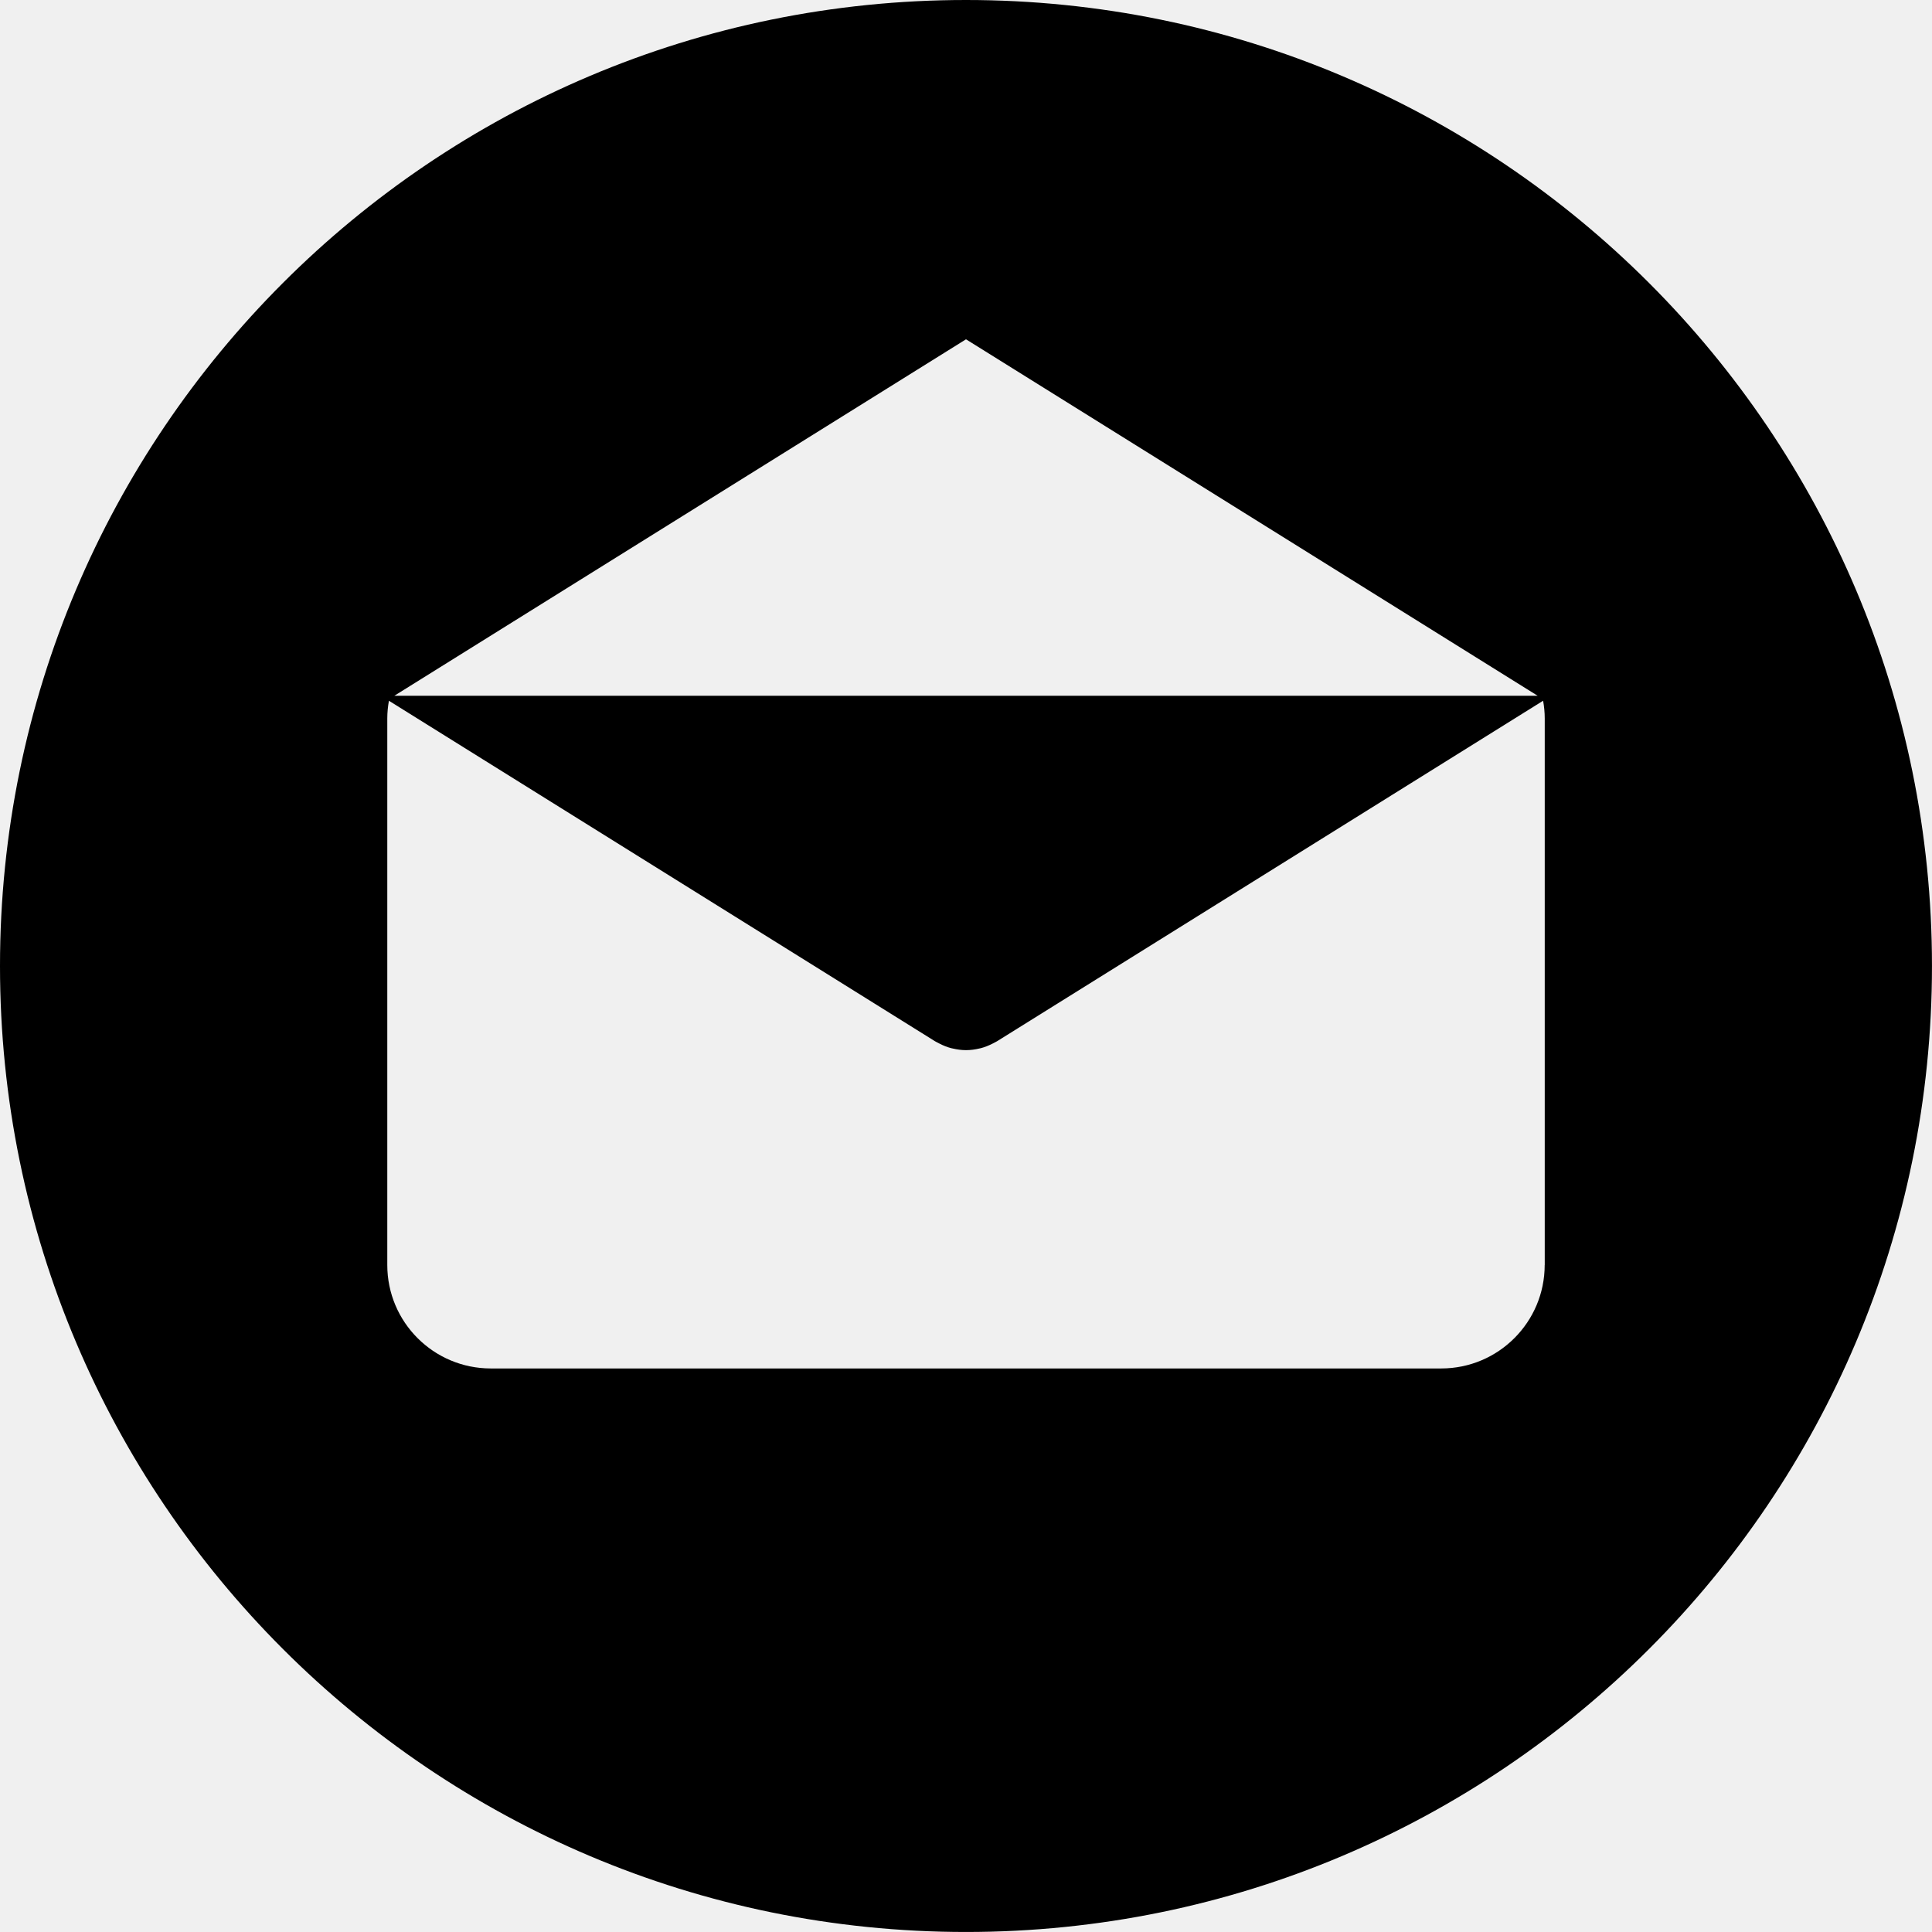
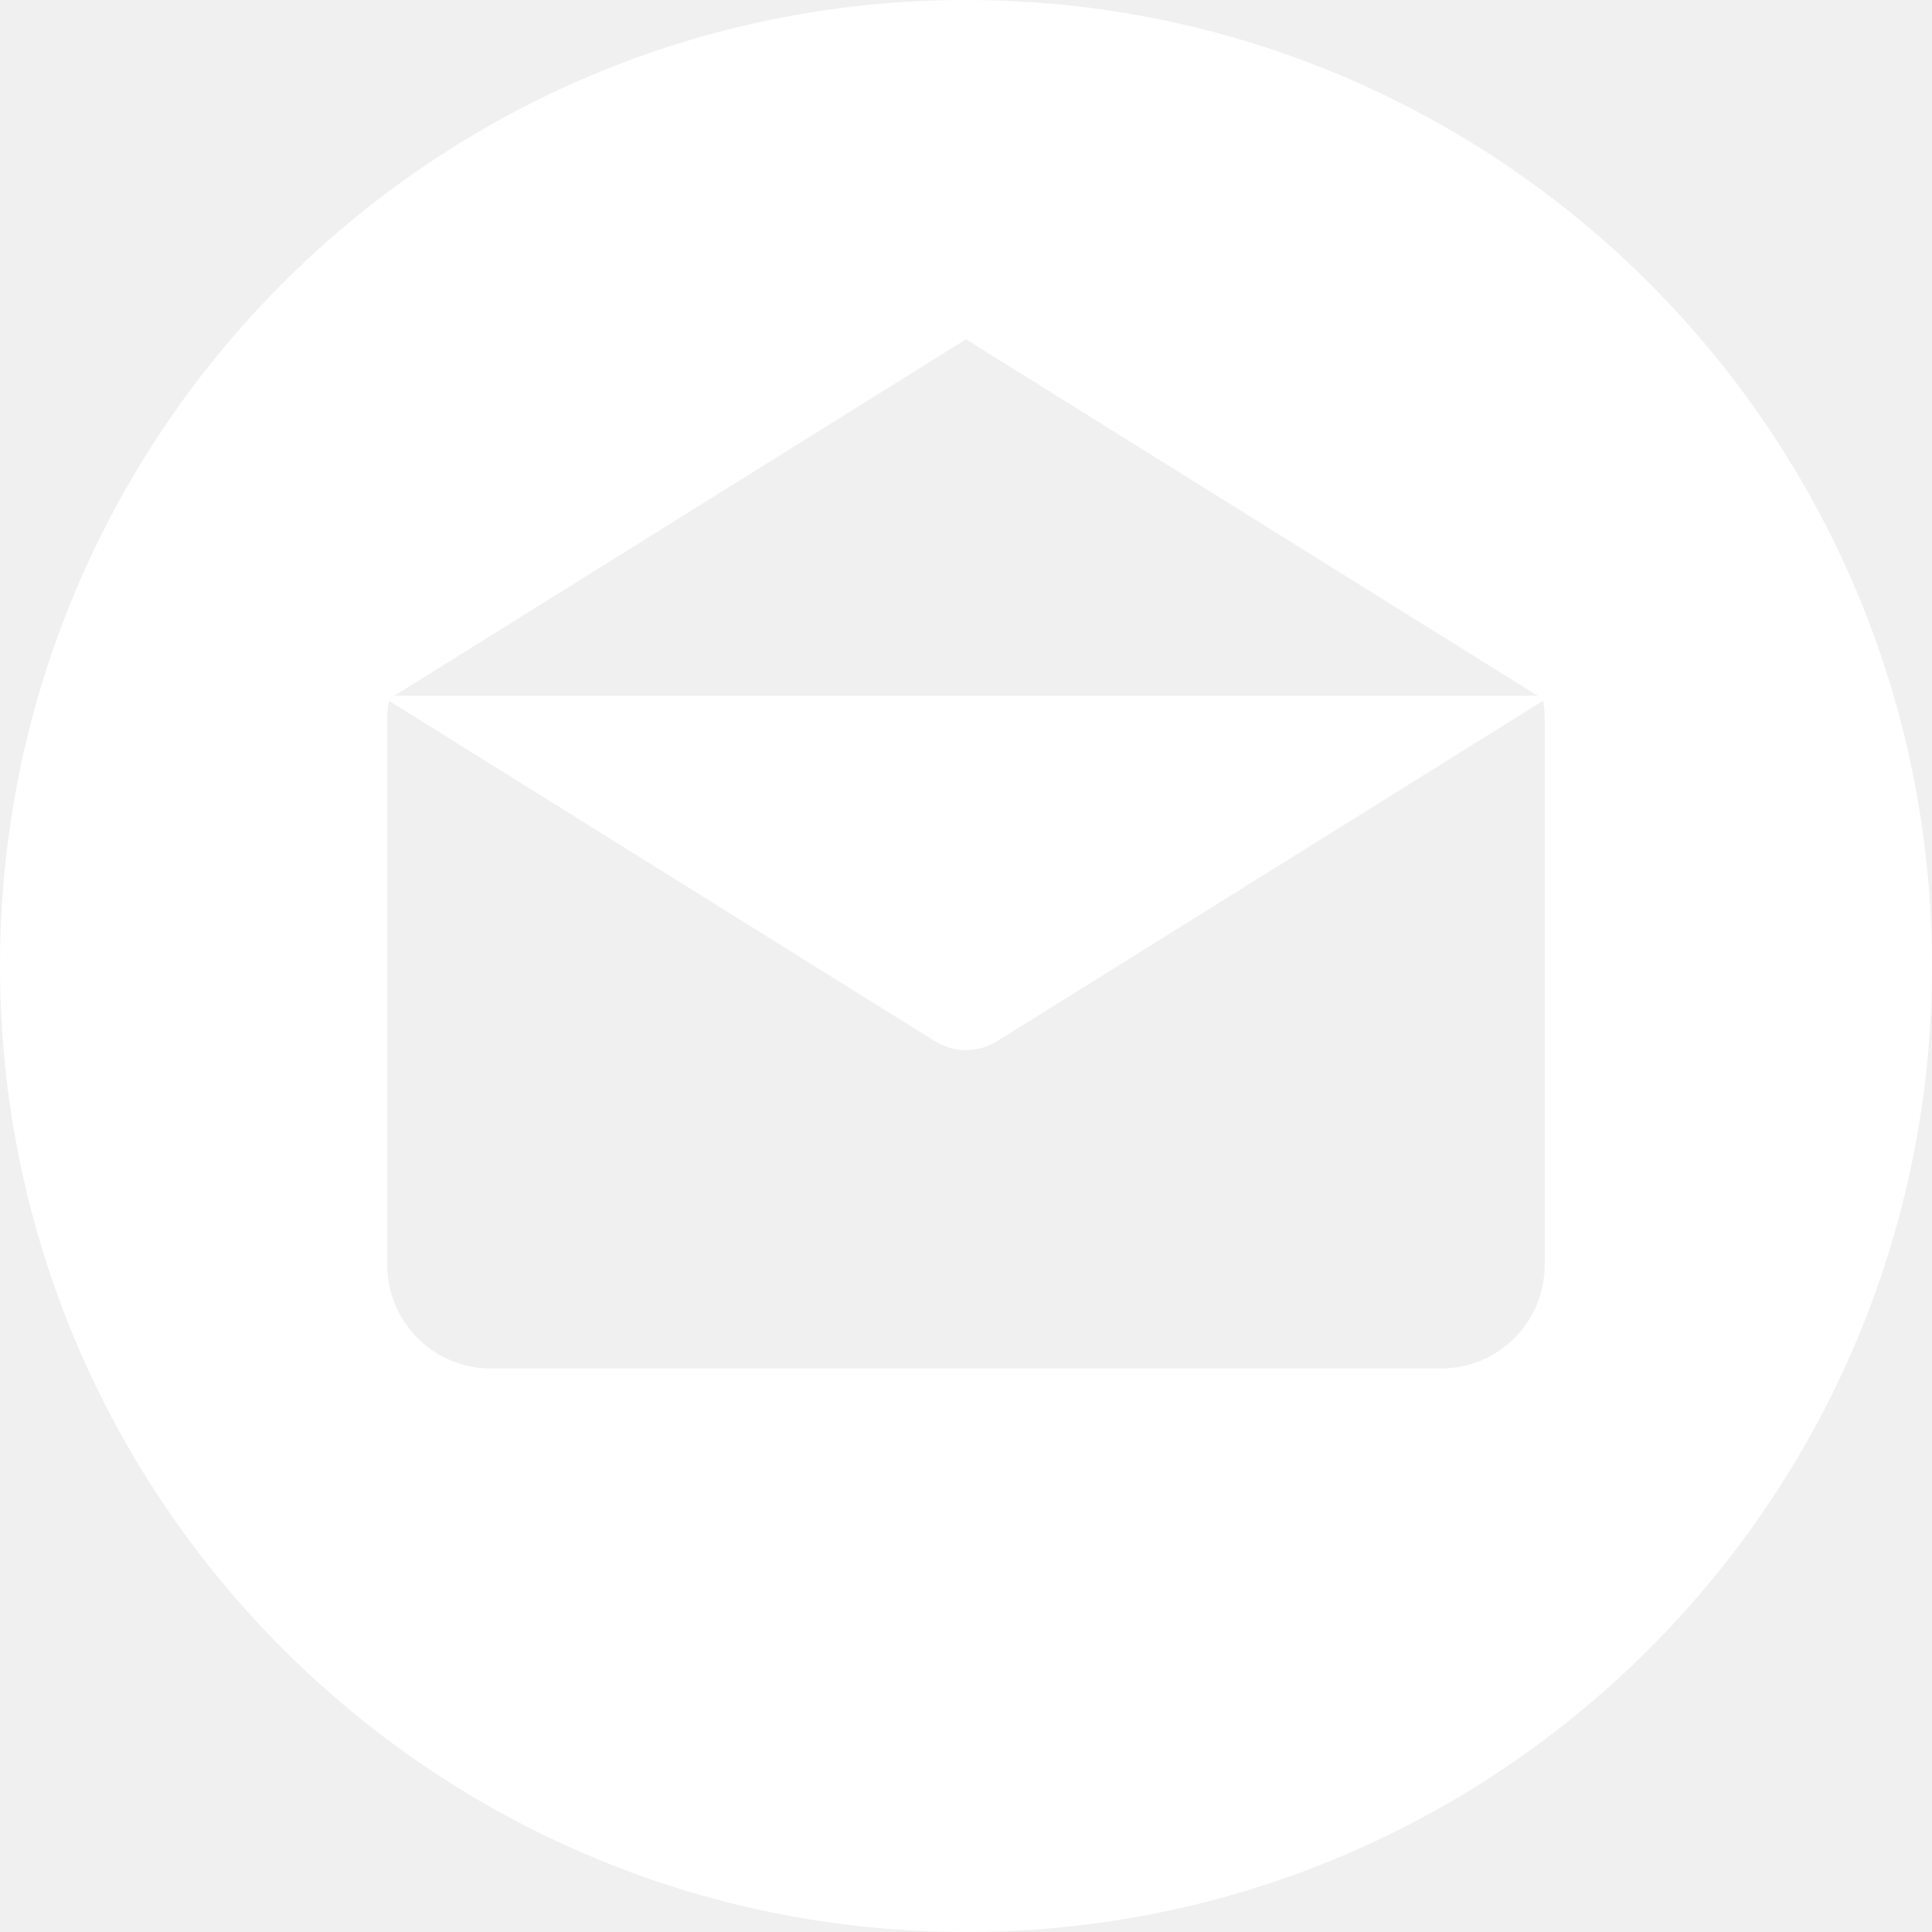
<svg xmlns="http://www.w3.org/2000/svg" width="74px" height="74px" viewBox="0 0 74 74" version="1.1">
  <defs />
  <g id="Welcome" stroke="none" stroke-width="1" fill="none" fill-rule="evenodd">
    <g id="Desktop-HD" transform="translate(-889, -3796)" fill-rule="nonzero" fill="#000000">
      <g id="Group-6" transform="translate(572, 3792)">
        <g id="email" transform="translate(317, 4)">
-           <path d="M36.999,0 C16.565,0 0,16.566 0,36.999 C0,57.432 16.565,73.999 36.999,73.999 C57.433,73.999 73.999,57.432 73.999,36.999 C73.999,16.566 57.433,0 36.999,0 Z M37,12.996 L58.895,26.649 L15.105,26.649 L37,12.996 Z M59.167,48.451 L59.165,48.451 C59.165,50.641 57.39,52.415 55.201,52.415 L18.799,52.415 C16.609,52.415 14.834,50.641 14.834,48.451 L14.834,27.518 C14.834,27.286 14.858,27.061 14.896,26.84 L35.816,39.884 C35.841,39.9 35.869,39.911 35.895,39.926 C35.923,39.941 35.951,39.956 35.979,39.97 C36.127,40.046 36.279,40.108 36.435,40.148 C36.451,40.152 36.467,40.154 36.483,40.158 C36.653,40.198 36.826,40.223 36.999,40.223 L37,40.223 L37.003,40.223 C37.175,40.223 37.348,40.199 37.519,40.158 C37.535,40.154 37.551,40.152 37.567,40.148 C37.722,40.108 37.874,40.046 38.023,39.97 C38.051,39.956 38.079,39.941 38.107,39.926 C38.133,39.911 38.16,39.9 38.186,39.884 L59.105,26.84 C59.144,27.061 59.167,27.286 59.167,27.518 L59.167,48.451 Z" id="Shape" />
+           <path style="fill:#ffffff;" d="M36.999,0 C16.565,0 0,16.566 0,36.999 C0,57.432 16.565,73.999 36.999,73.999 C57.433,73.999 73.999,57.432 73.999,36.999 C73.999,16.566 57.433,0 36.999,0 Z M37,12.996 L58.895,26.649 L15.105,26.649 L37,12.996 Z M59.167,48.451 L59.165,48.451 C59.165,50.641 57.39,52.415 55.201,52.415 L18.799,52.415 C16.609,52.415 14.834,50.641 14.834,48.451 L14.834,27.518 C14.834,27.286 14.858,27.061 14.896,26.84 L35.816,39.884 C35.841,39.9 35.869,39.911 35.895,39.926 C35.923,39.941 35.951,39.956 35.979,39.97 C36.127,40.046 36.279,40.108 36.435,40.148 C36.451,40.152 36.467,40.154 36.483,40.158 C36.653,40.198 36.826,40.223 36.999,40.223 L37,40.223 L37.003,40.223 C37.175,40.223 37.348,40.199 37.519,40.158 C37.535,40.154 37.551,40.152 37.567,40.148 C37.722,40.108 37.874,40.046 38.023,39.97 C38.051,39.956 38.079,39.941 38.107,39.926 C38.133,39.911 38.16,39.9 38.186,39.884 L59.105,26.84 C59.144,27.061 59.167,27.286 59.167,27.518 L59.167,48.451 Z" id="Shape" />
        </g>
      </g>
    </g>
  </g>
</svg>
